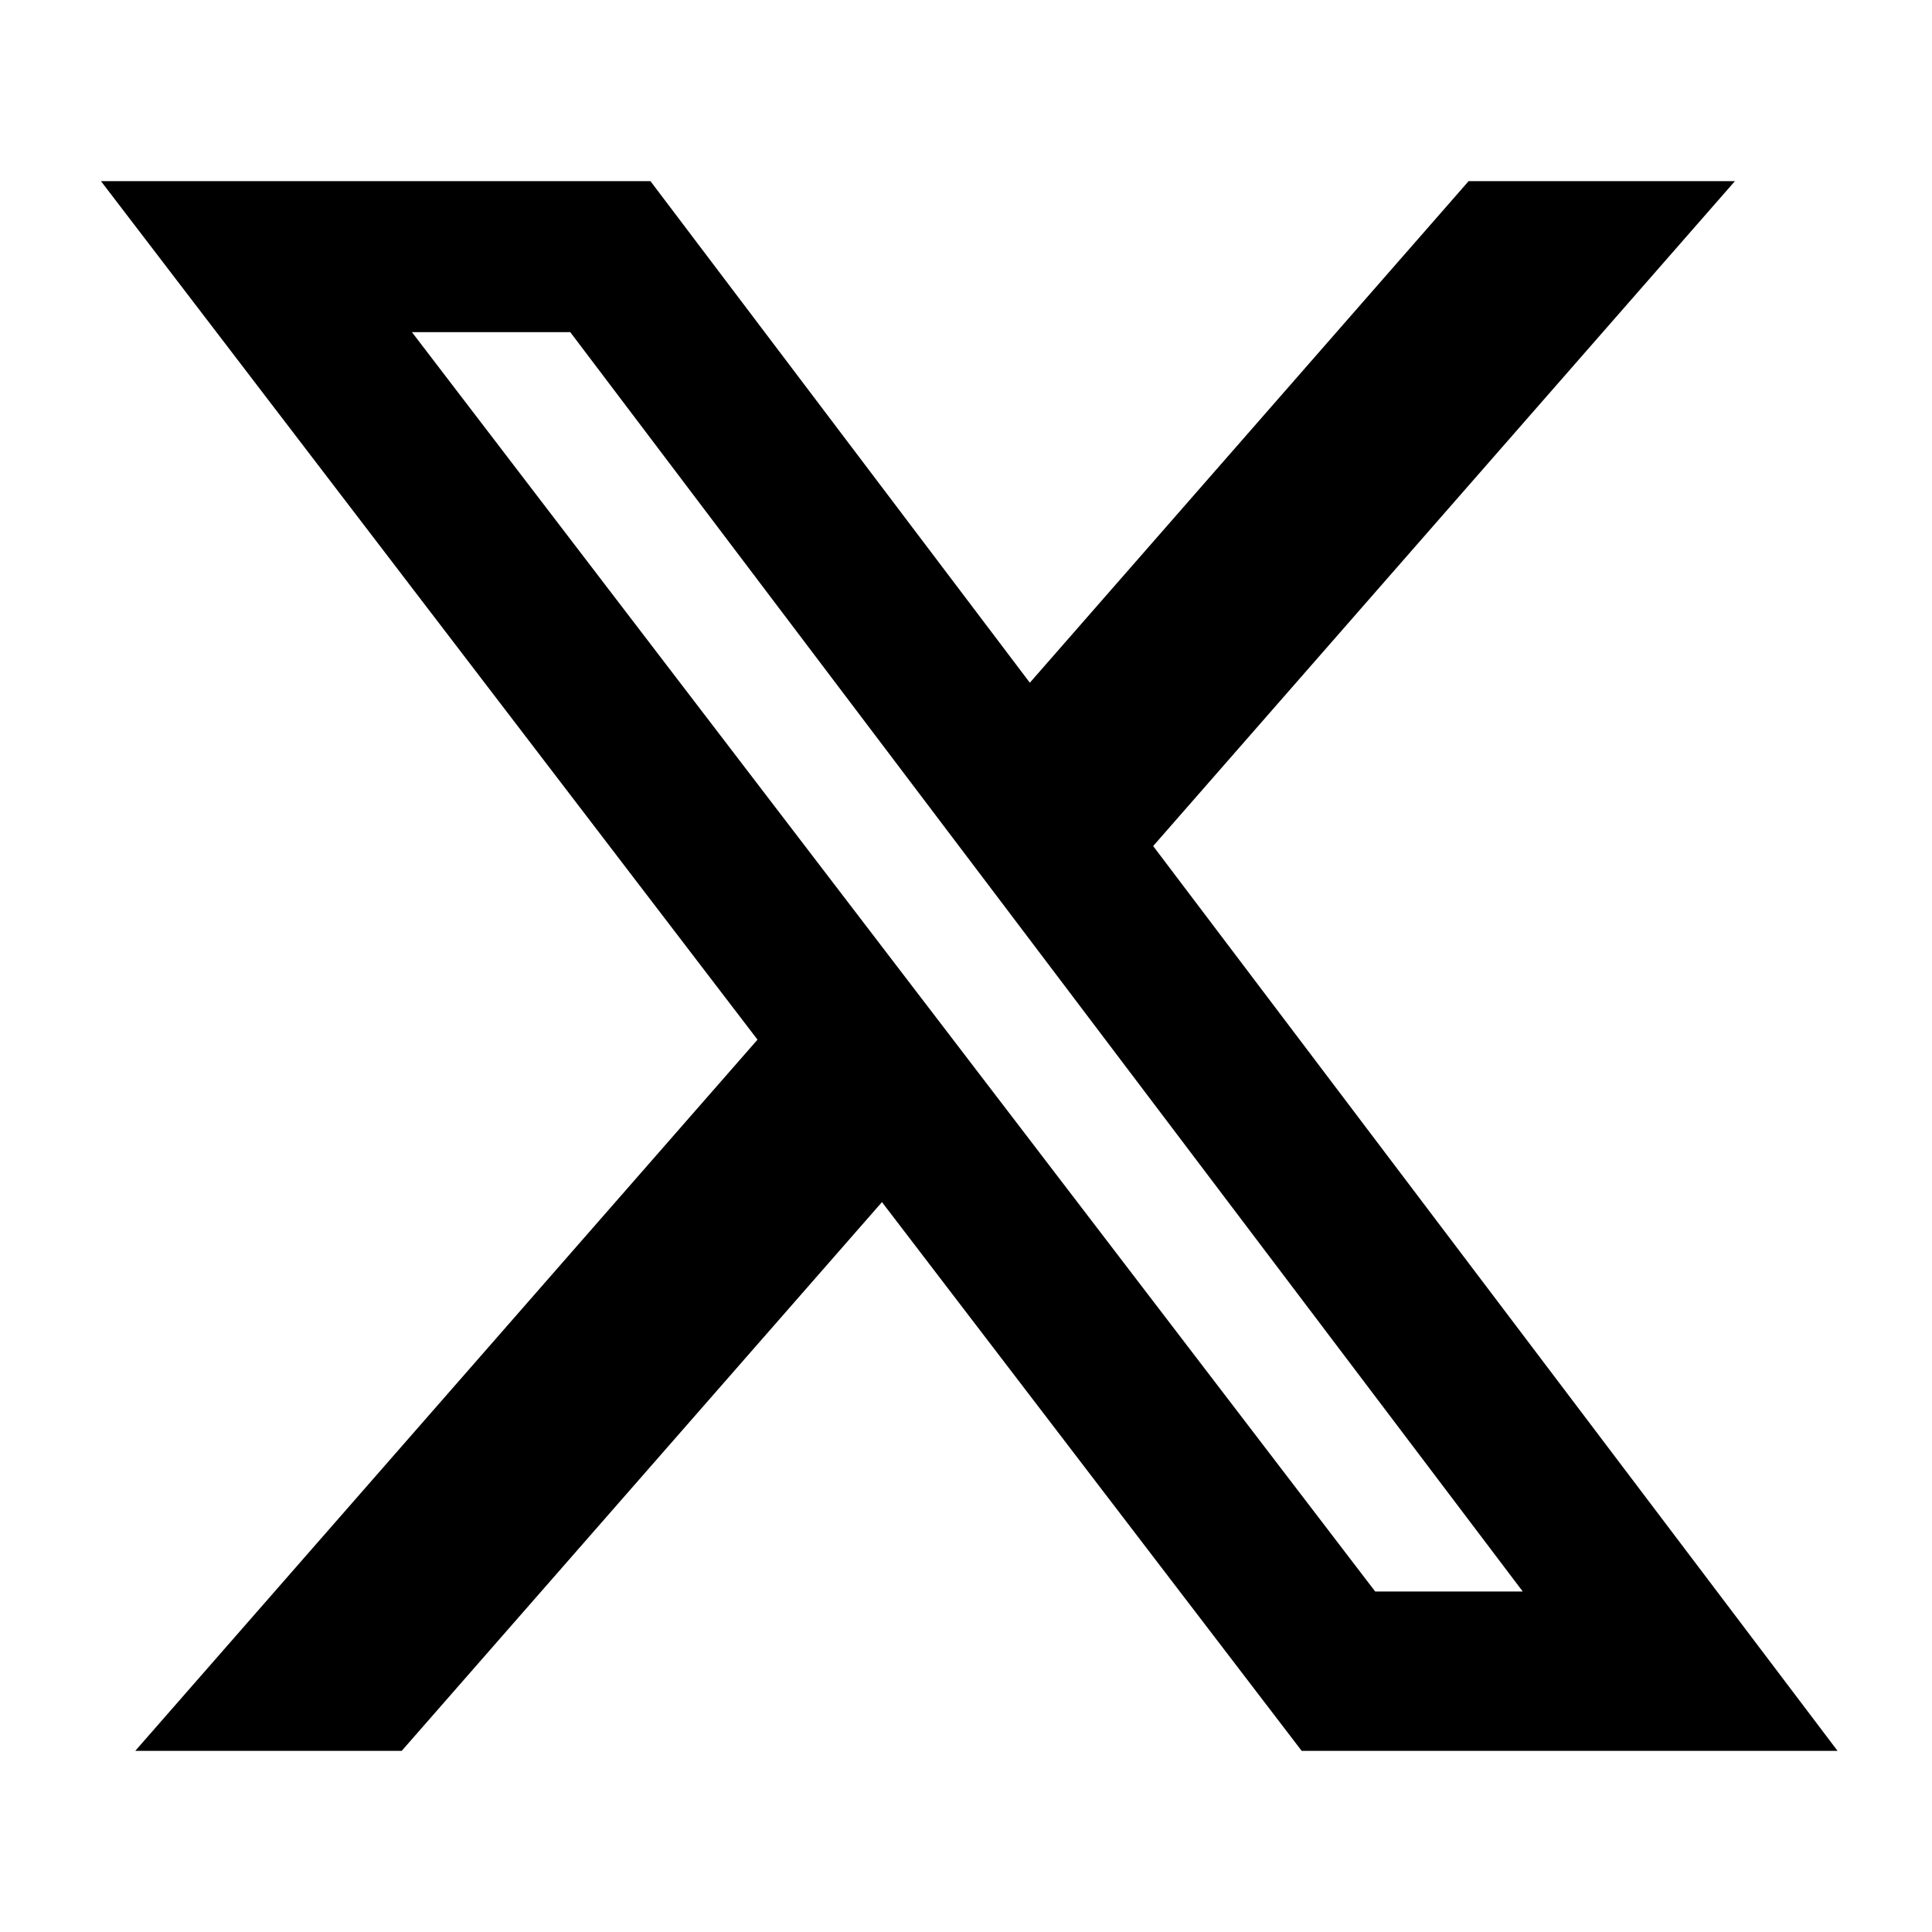
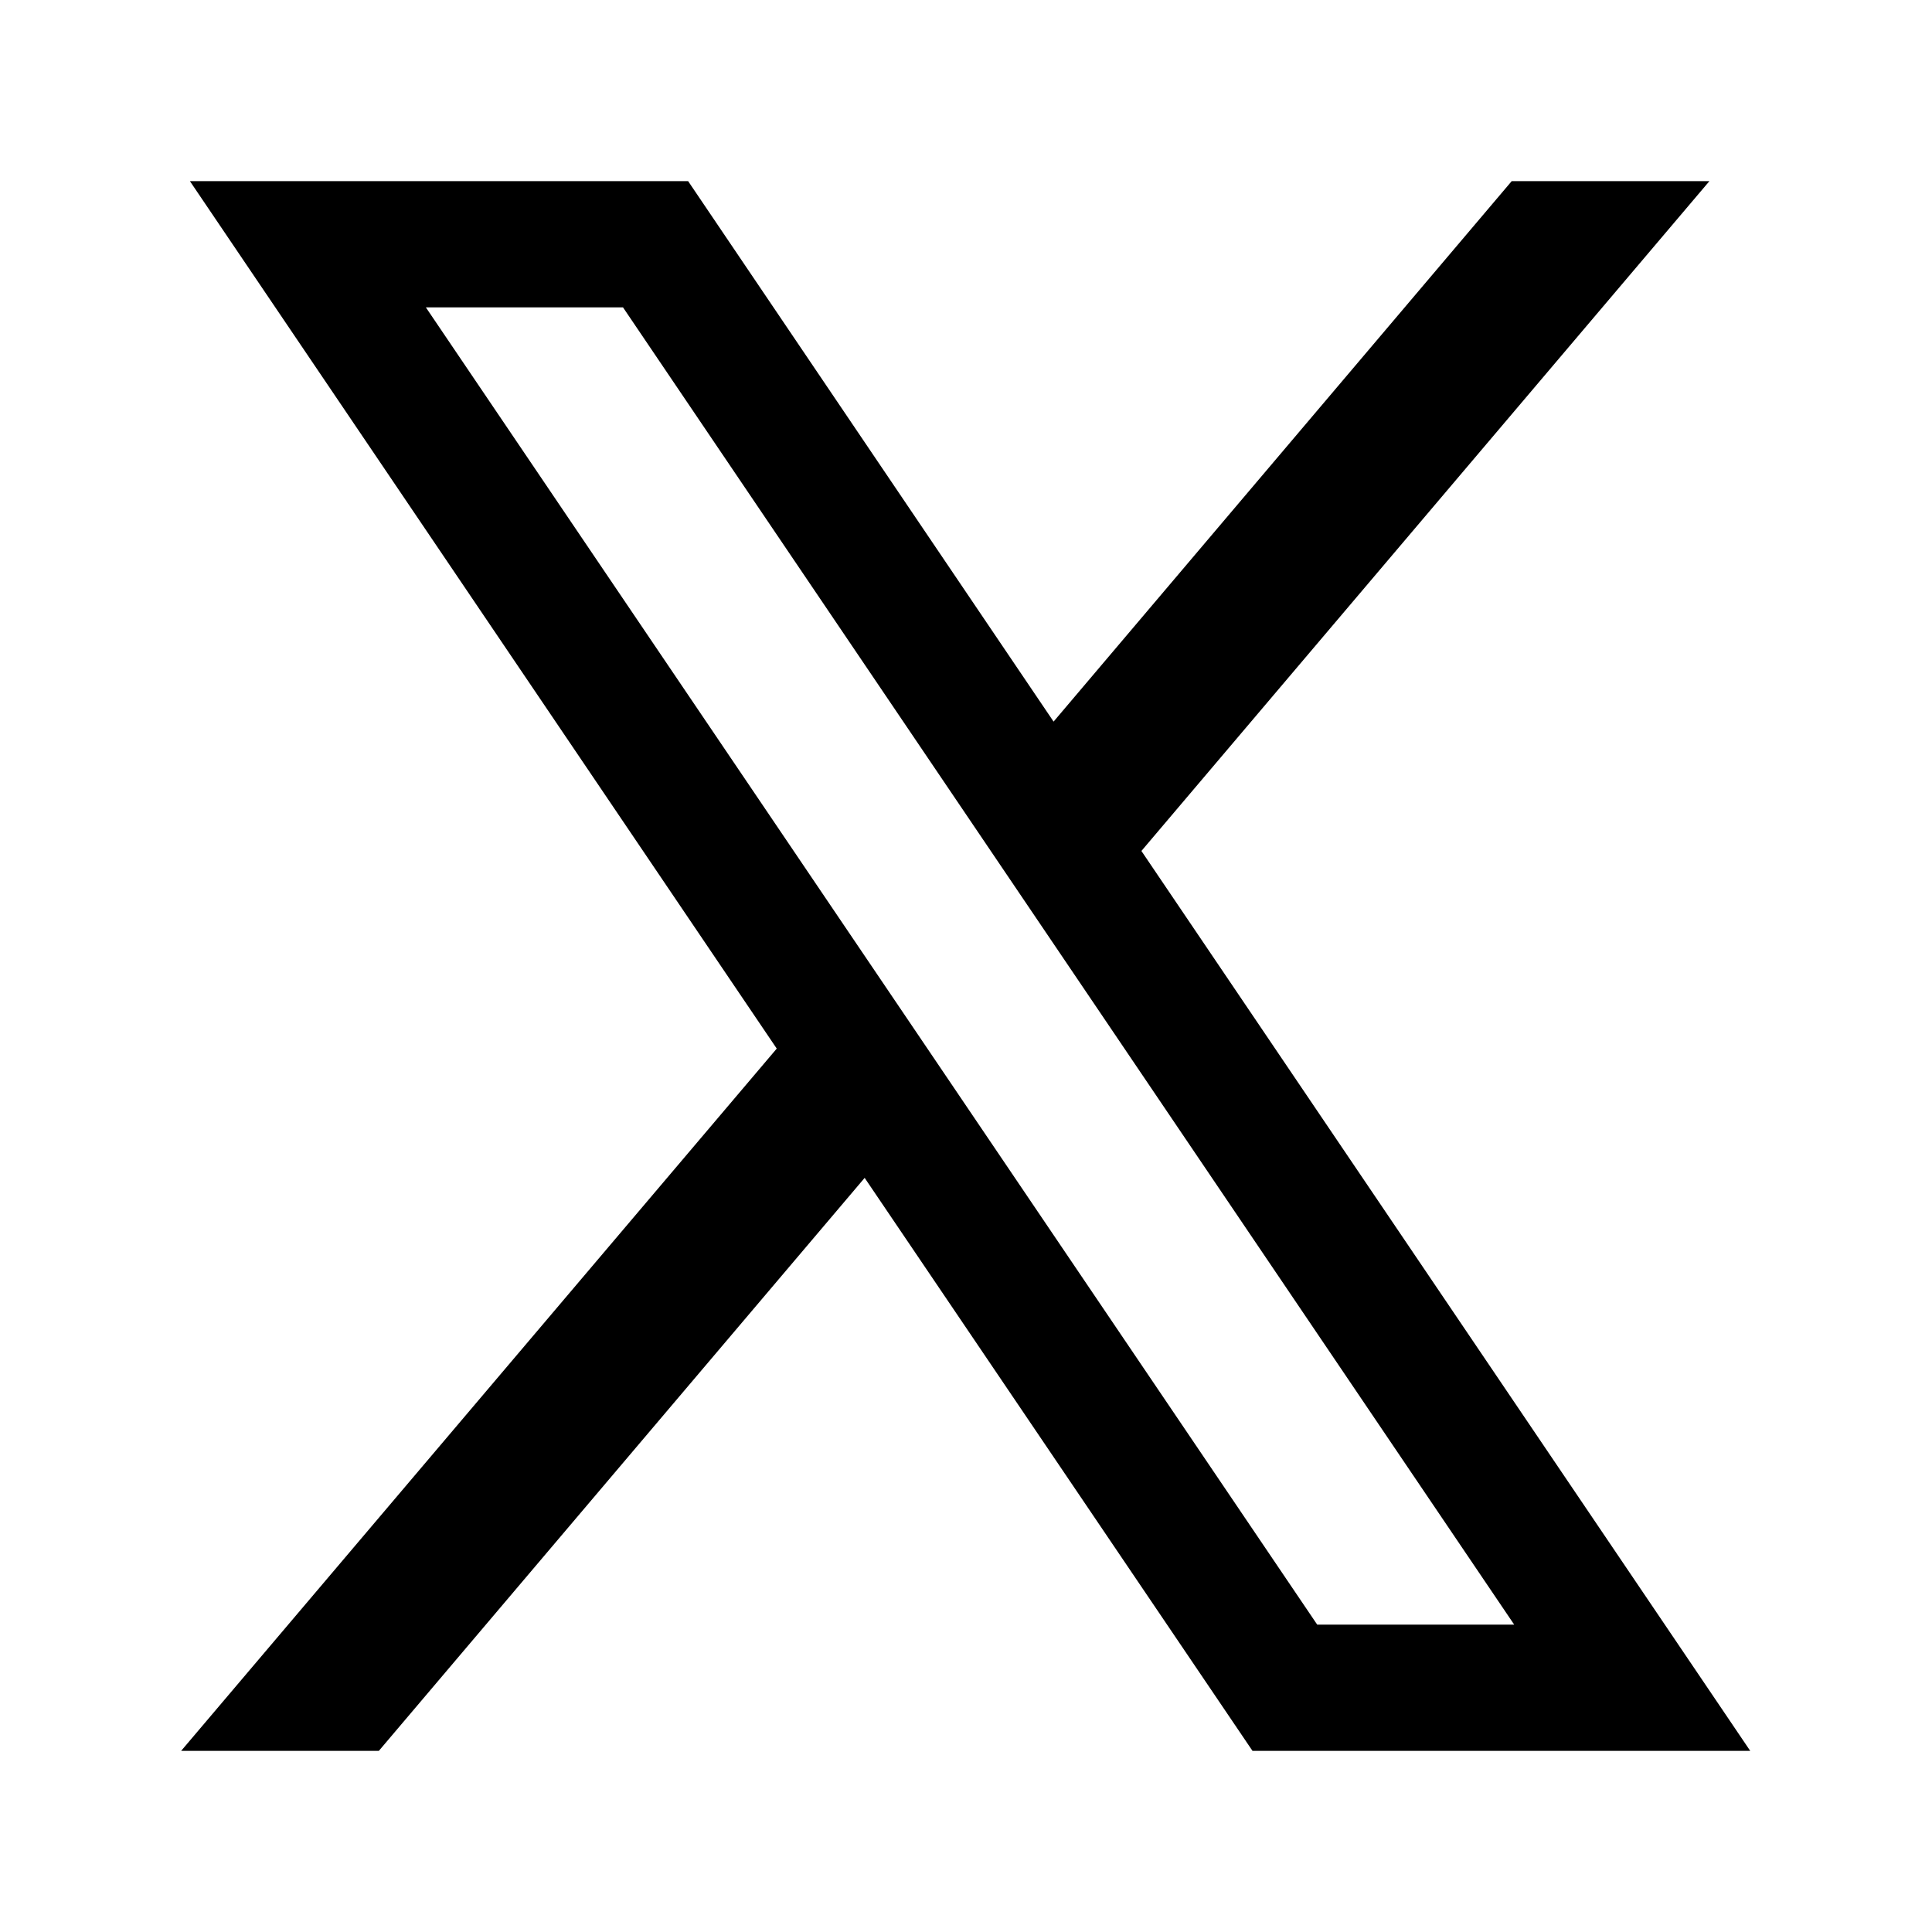
- <svg xmlns="http://www.w3.org/2000/svg" viewBox="0 0 24 24" version="1.1">
-   <path d="M18.244 2.25h3.308l-7.227 8.26 8.502 11.24H16.17l-5.214-6.817L4.99 21.75H1.68l7.73-8.835L1.254 2.25H8.08l4.713 6.231zm-1.161 17.52h1.833L7.084 4.126H5.117z" />
+ <svg xmlns="http://www.w3.org/2000/svg" width="300" height="300" viewBox=" 0 0 24 24">
+   <path d="m21.742 21.75-7.563-11.179 7.056-8.321h-2.456l-5.691 6.714-4.54-6.714h-6.189l7.29 10.776-7.399 8.724h2.456l6.035-7.118 4.818 7.118h6.191zm-14.003-17.932 11.071 16.364h-2.447l-11.073-16.364h2.447z" />
</svg>
